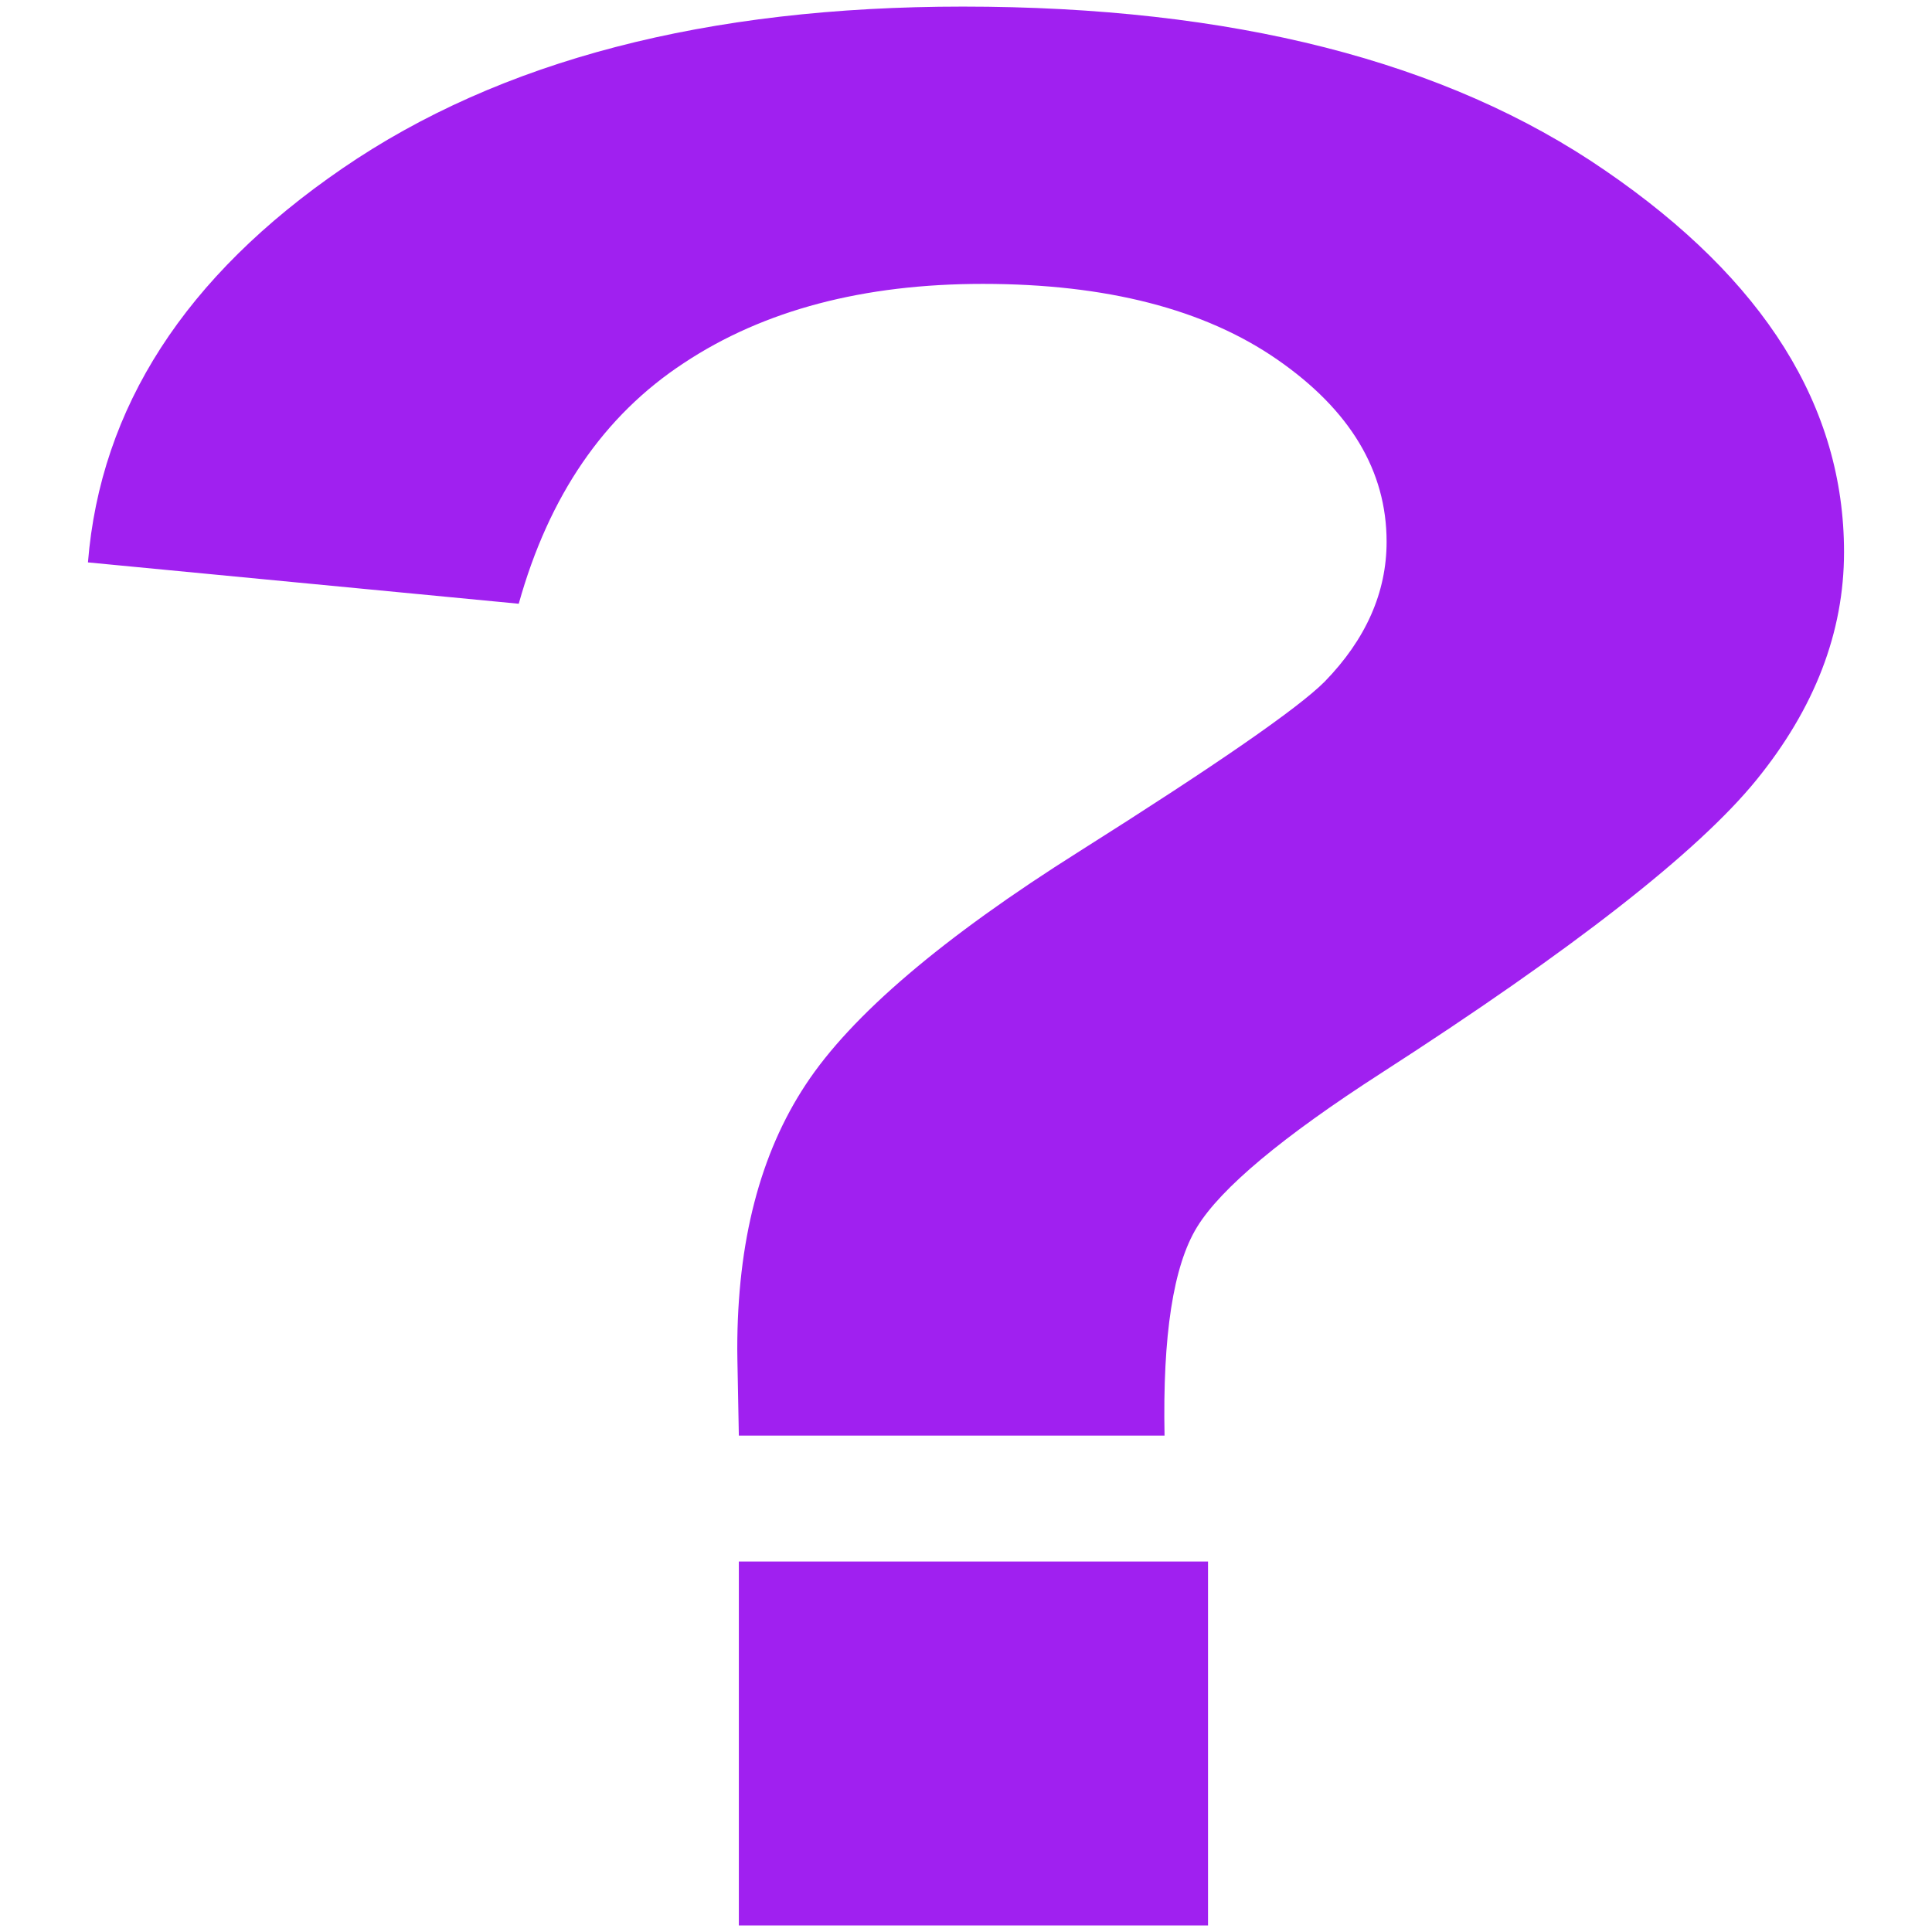
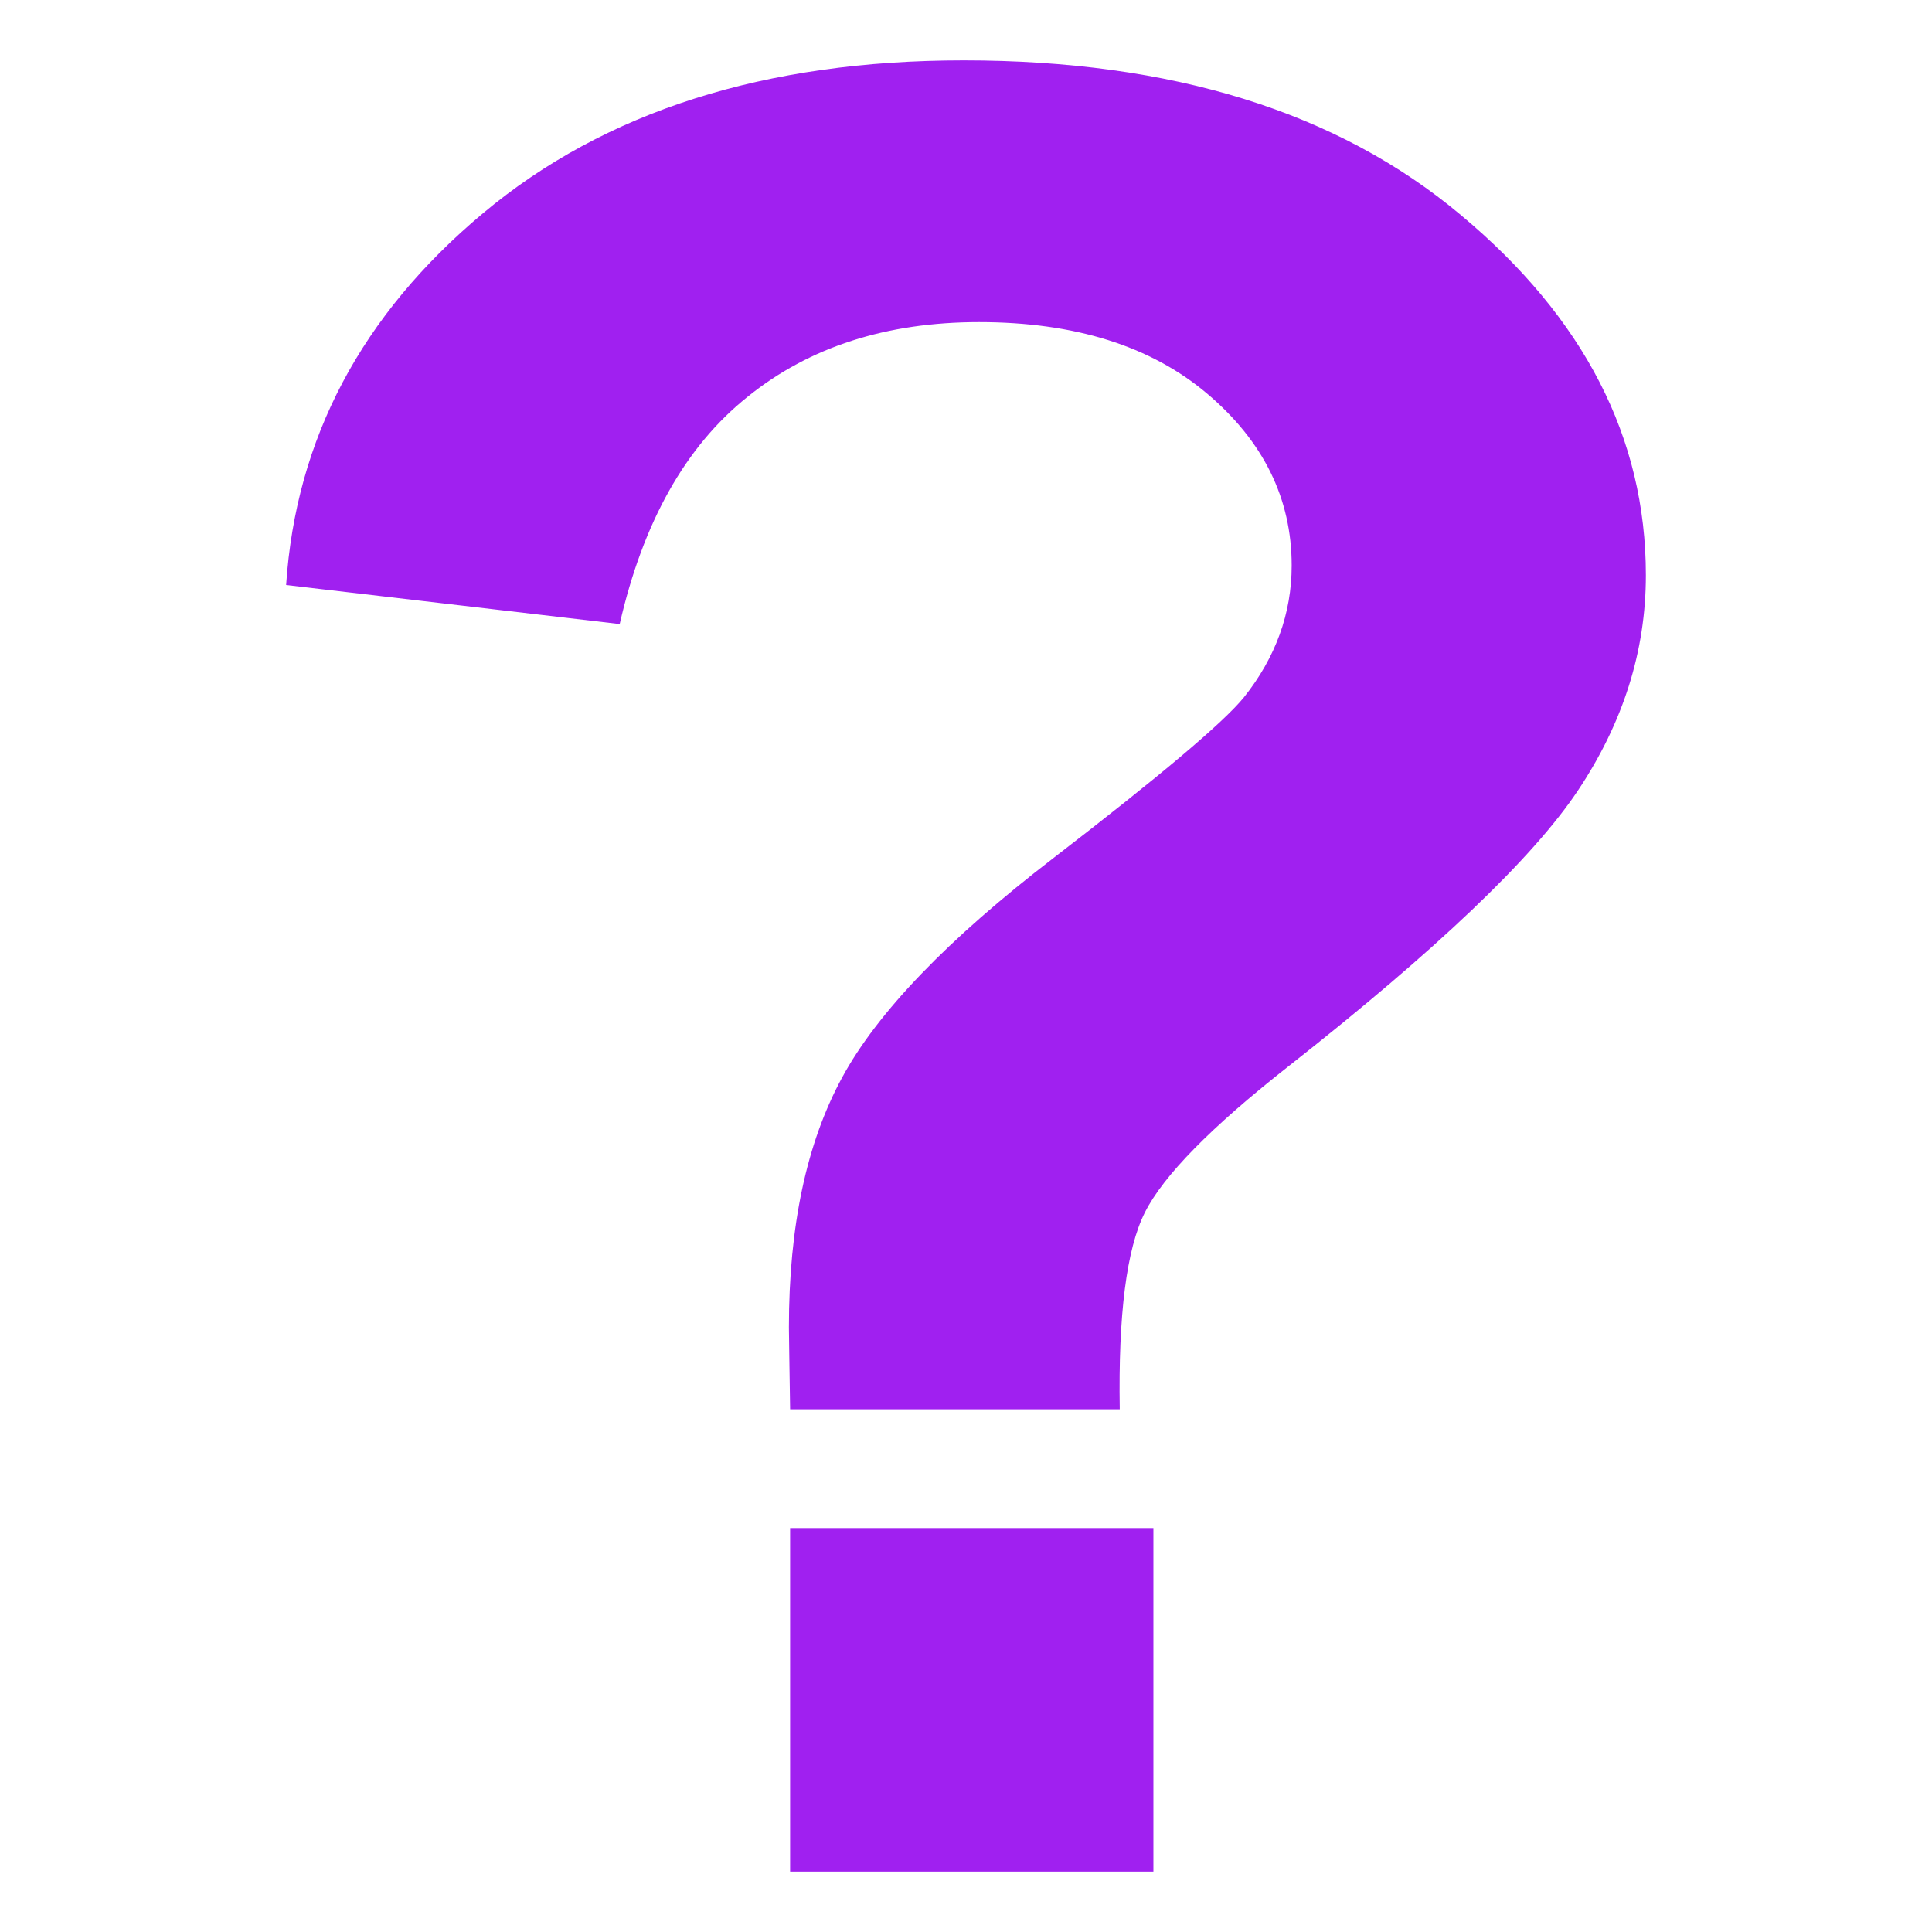
<svg xmlns="http://www.w3.org/2000/svg" width="100%" height="100%" viewBox="0 0 16 16" version="1.1" xml:space="preserve" style="fill-rule:evenodd;clip-rule:evenodd;stroke-linejoin:round;stroke-miterlimit:2;">
-   <g transform="matrix(3.24334,0,0,2.51801,-17.1133,-11.7725)">
+   <g transform="matrix(2.51132,0,0,2.3768,-11.4452,-10.6638)">
    <path d="M8.25,9.397L7.163,9.397C7.161,9.241 7.159,9.146 7.159,9.112C7.159,8.759 7.217,8.47 7.334,8.242C7.45,8.015 7.683,7.759 8.033,7.475C8.382,7.191 8.591,7.005 8.659,6.917C8.764,6.778 8.817,6.624 8.817,6.457C8.817,6.224 8.724,6.024 8.538,5.858C8.352,5.692 8.101,5.609 7.786,5.609C7.482,5.609 7.227,5.695 7.023,5.869C6.818,6.042 6.678,6.306 6.601,6.661L5.501,6.525C5.533,6.016 5.749,5.584 6.151,5.229C6.553,4.874 7.081,4.697 7.735,4.697C8.422,4.697 8.969,4.876 9.375,5.236C9.782,5.595 9.985,6.013 9.985,6.491C9.985,6.755 9.91,7.005 9.761,7.241C9.612,7.477 9.293,7.798 8.804,8.204C8.551,8.414 8.394,8.583 8.333,8.711C8.272,8.839 8.245,9.068 8.25,9.397ZM7.163,11.008L7.163,9.811L8.361,9.811L8.361,11.008L7.163,11.008Z" style="fill:rgb(160,32,240);fill-rule:nonzero;" />
  </g>
</svg>
